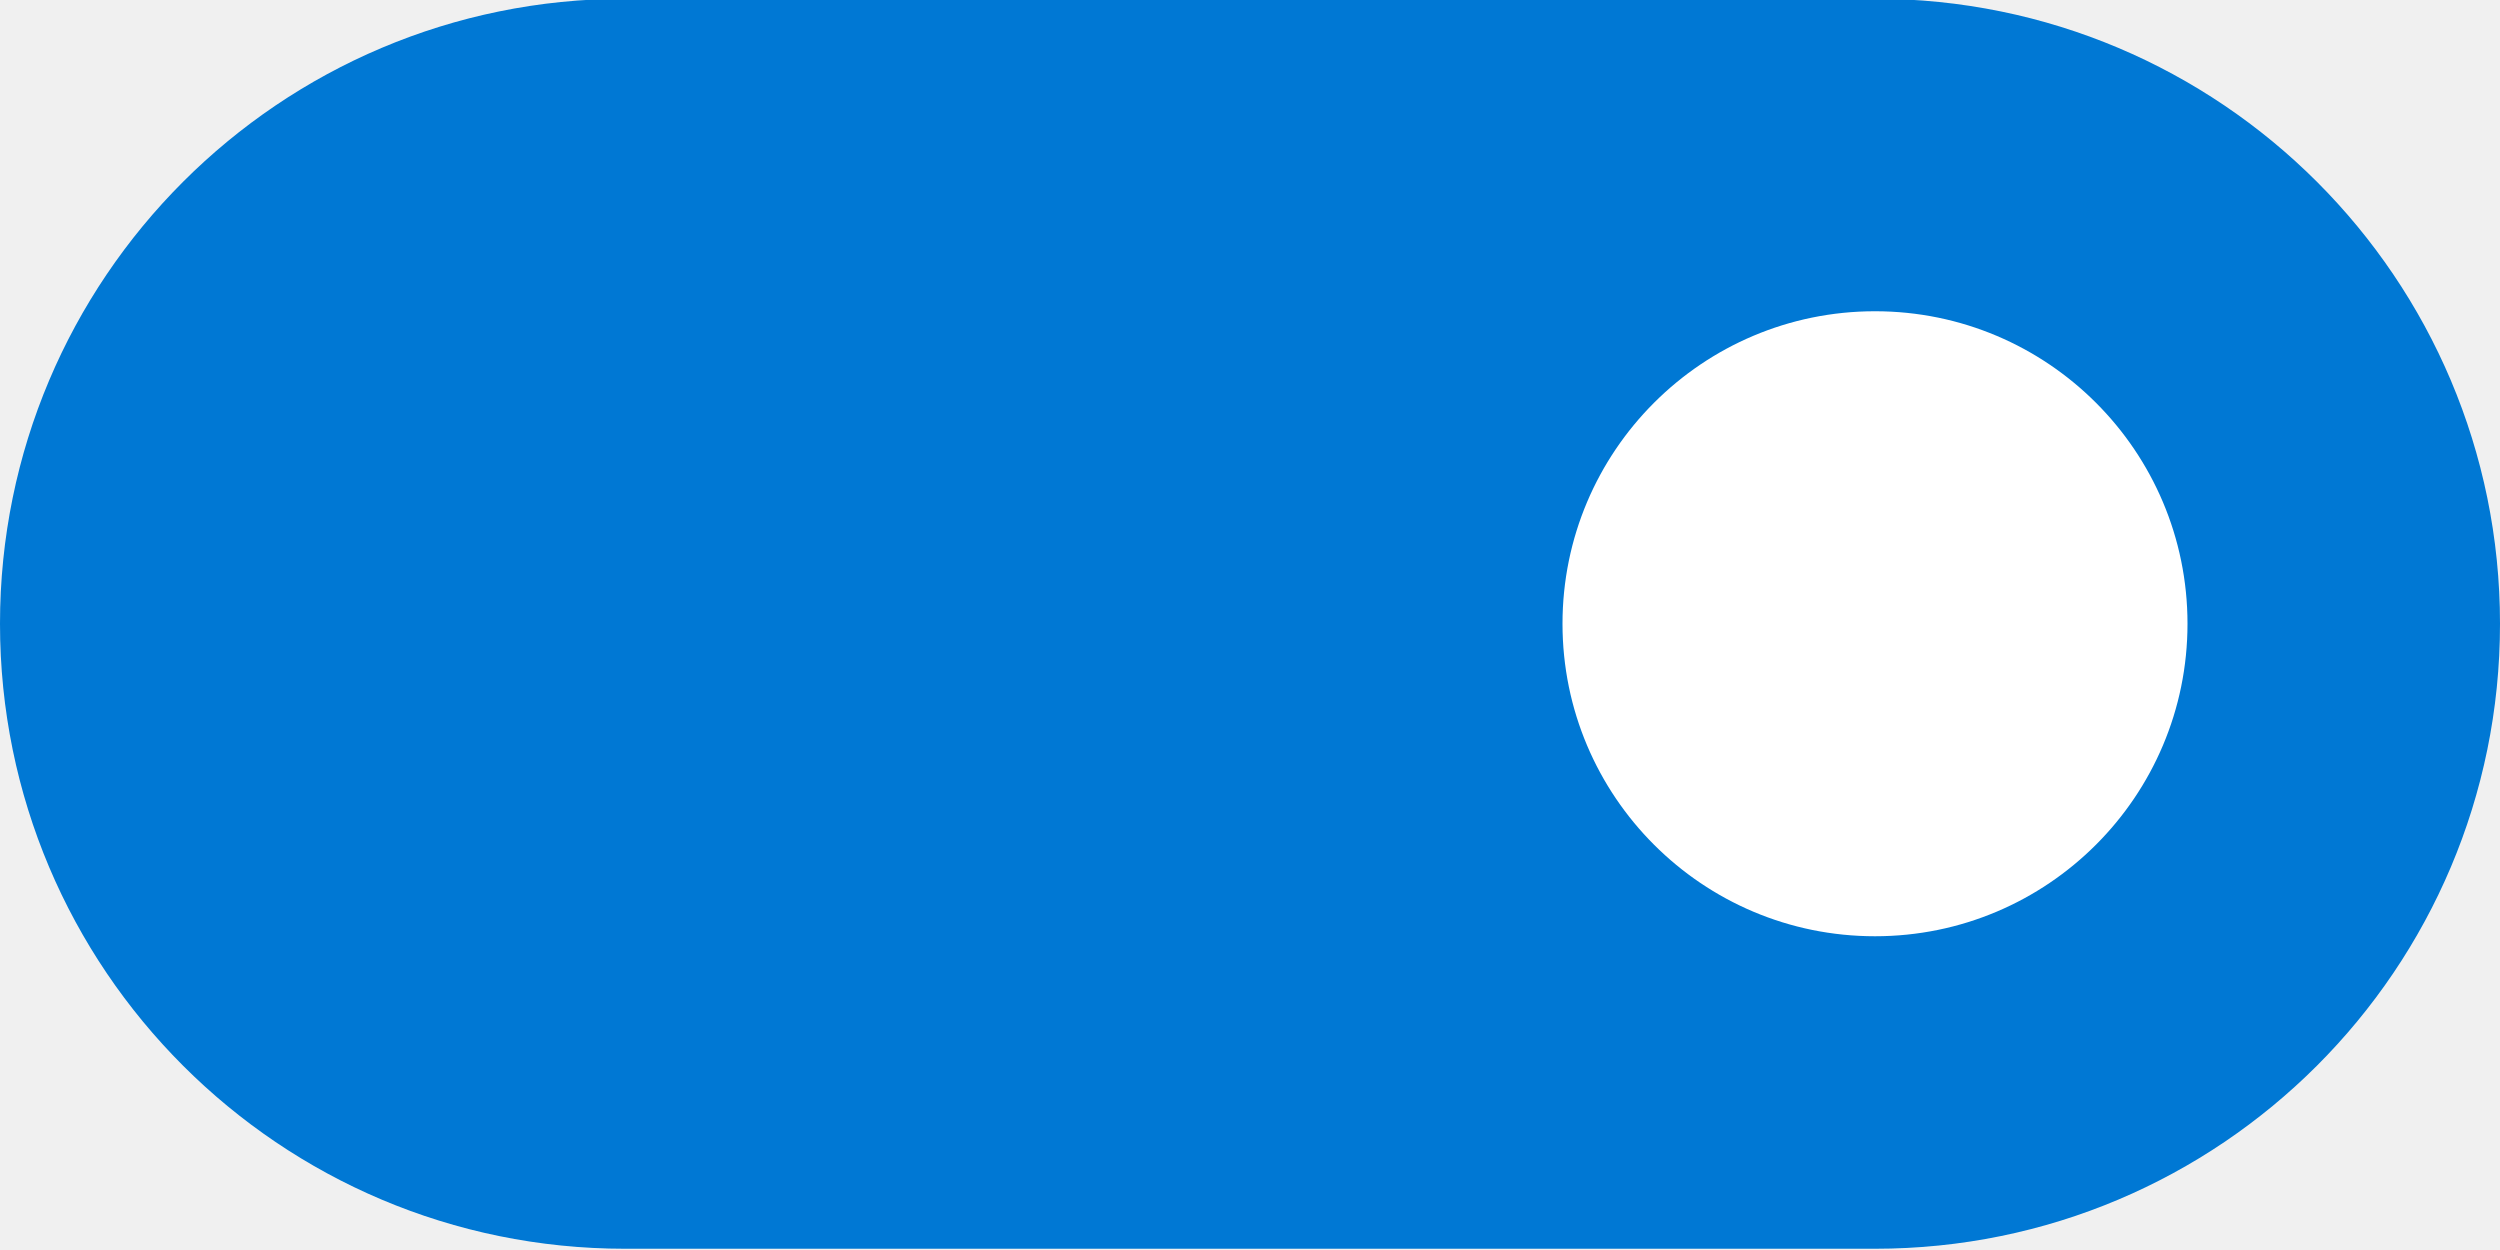
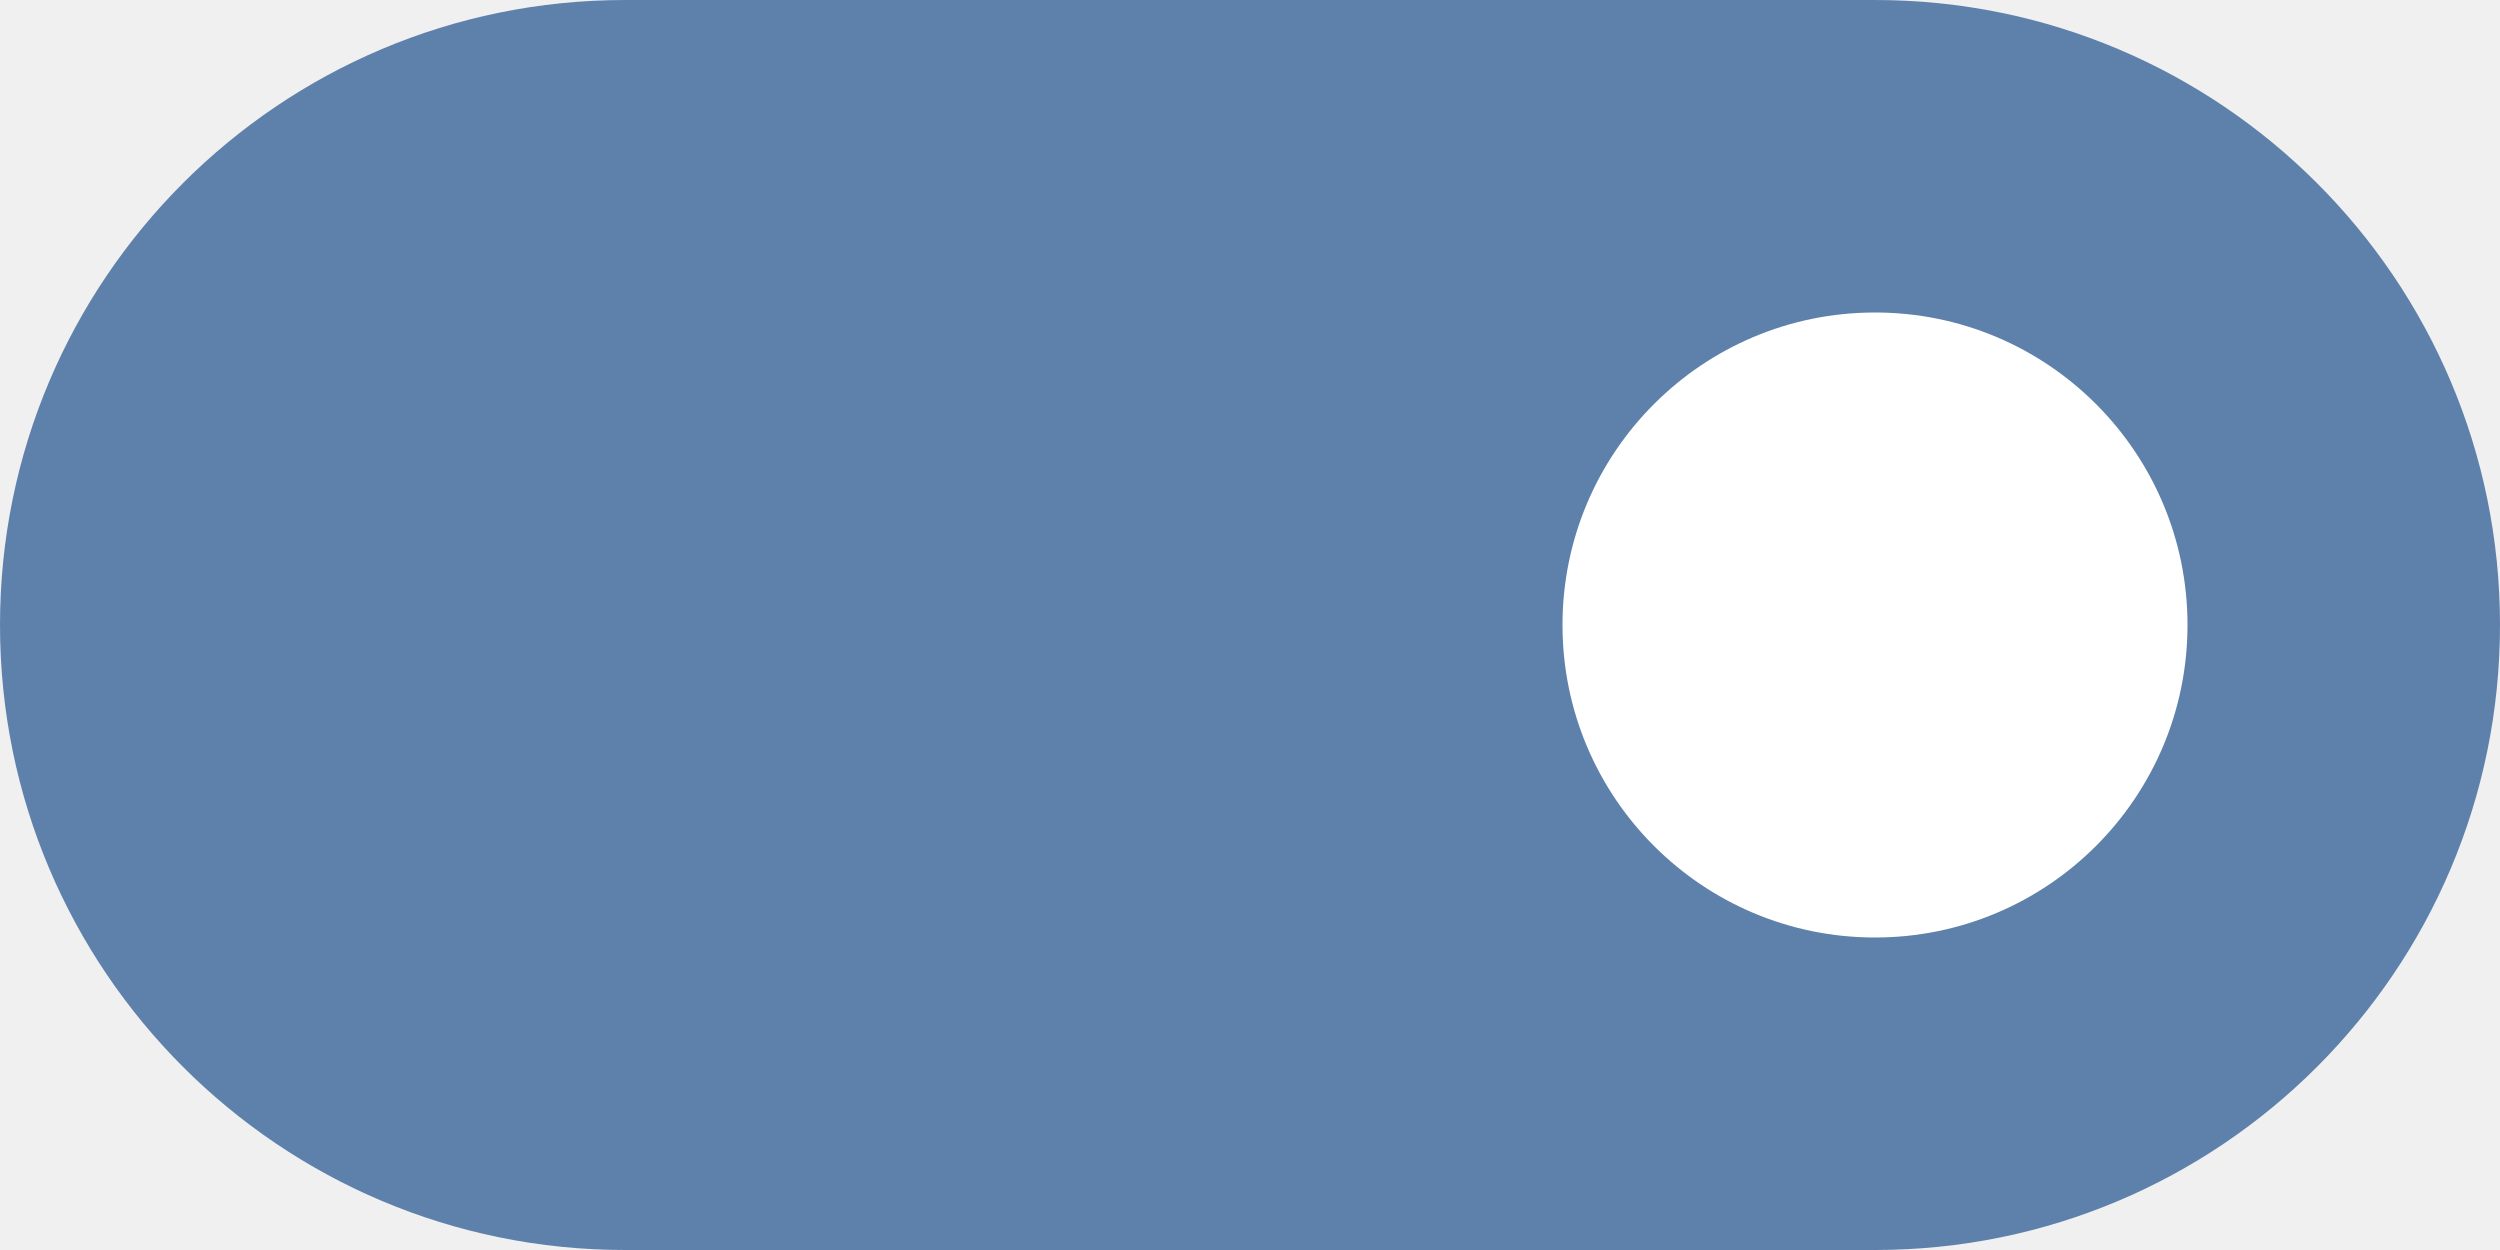
- <svg xmlns="http://www.w3.org/2000/svg" width="40" height="20" version="1.1">
-   <rect transform="scale(-1,1)" x="-40" y="-.02" width="40" height="20" rx="10" ry="10" fill="#0078d4" stroke-width="0" style="paint-order:stroke fill markers" />
-   <circle cx="30" cy="9.98" r="5" fill="#ffffff" stroke-width="0" style="paint-order:stroke fill markers" />
+ <svg xmlns="http://www.w3.org/2000/svg" width="40" height="20" version="1.1" id="svg6">
+   <defs id="defs10" />
+   <rect transform="scale(-1,1)" x="-40" y="0" width="40" height="20" rx="10" ry="10" style="fill:#5e81ac" id="rect2" />
+   <circle cx="30" cy="10" r="5" id="circle4" style="fill:#ffffff" />
</svg>
